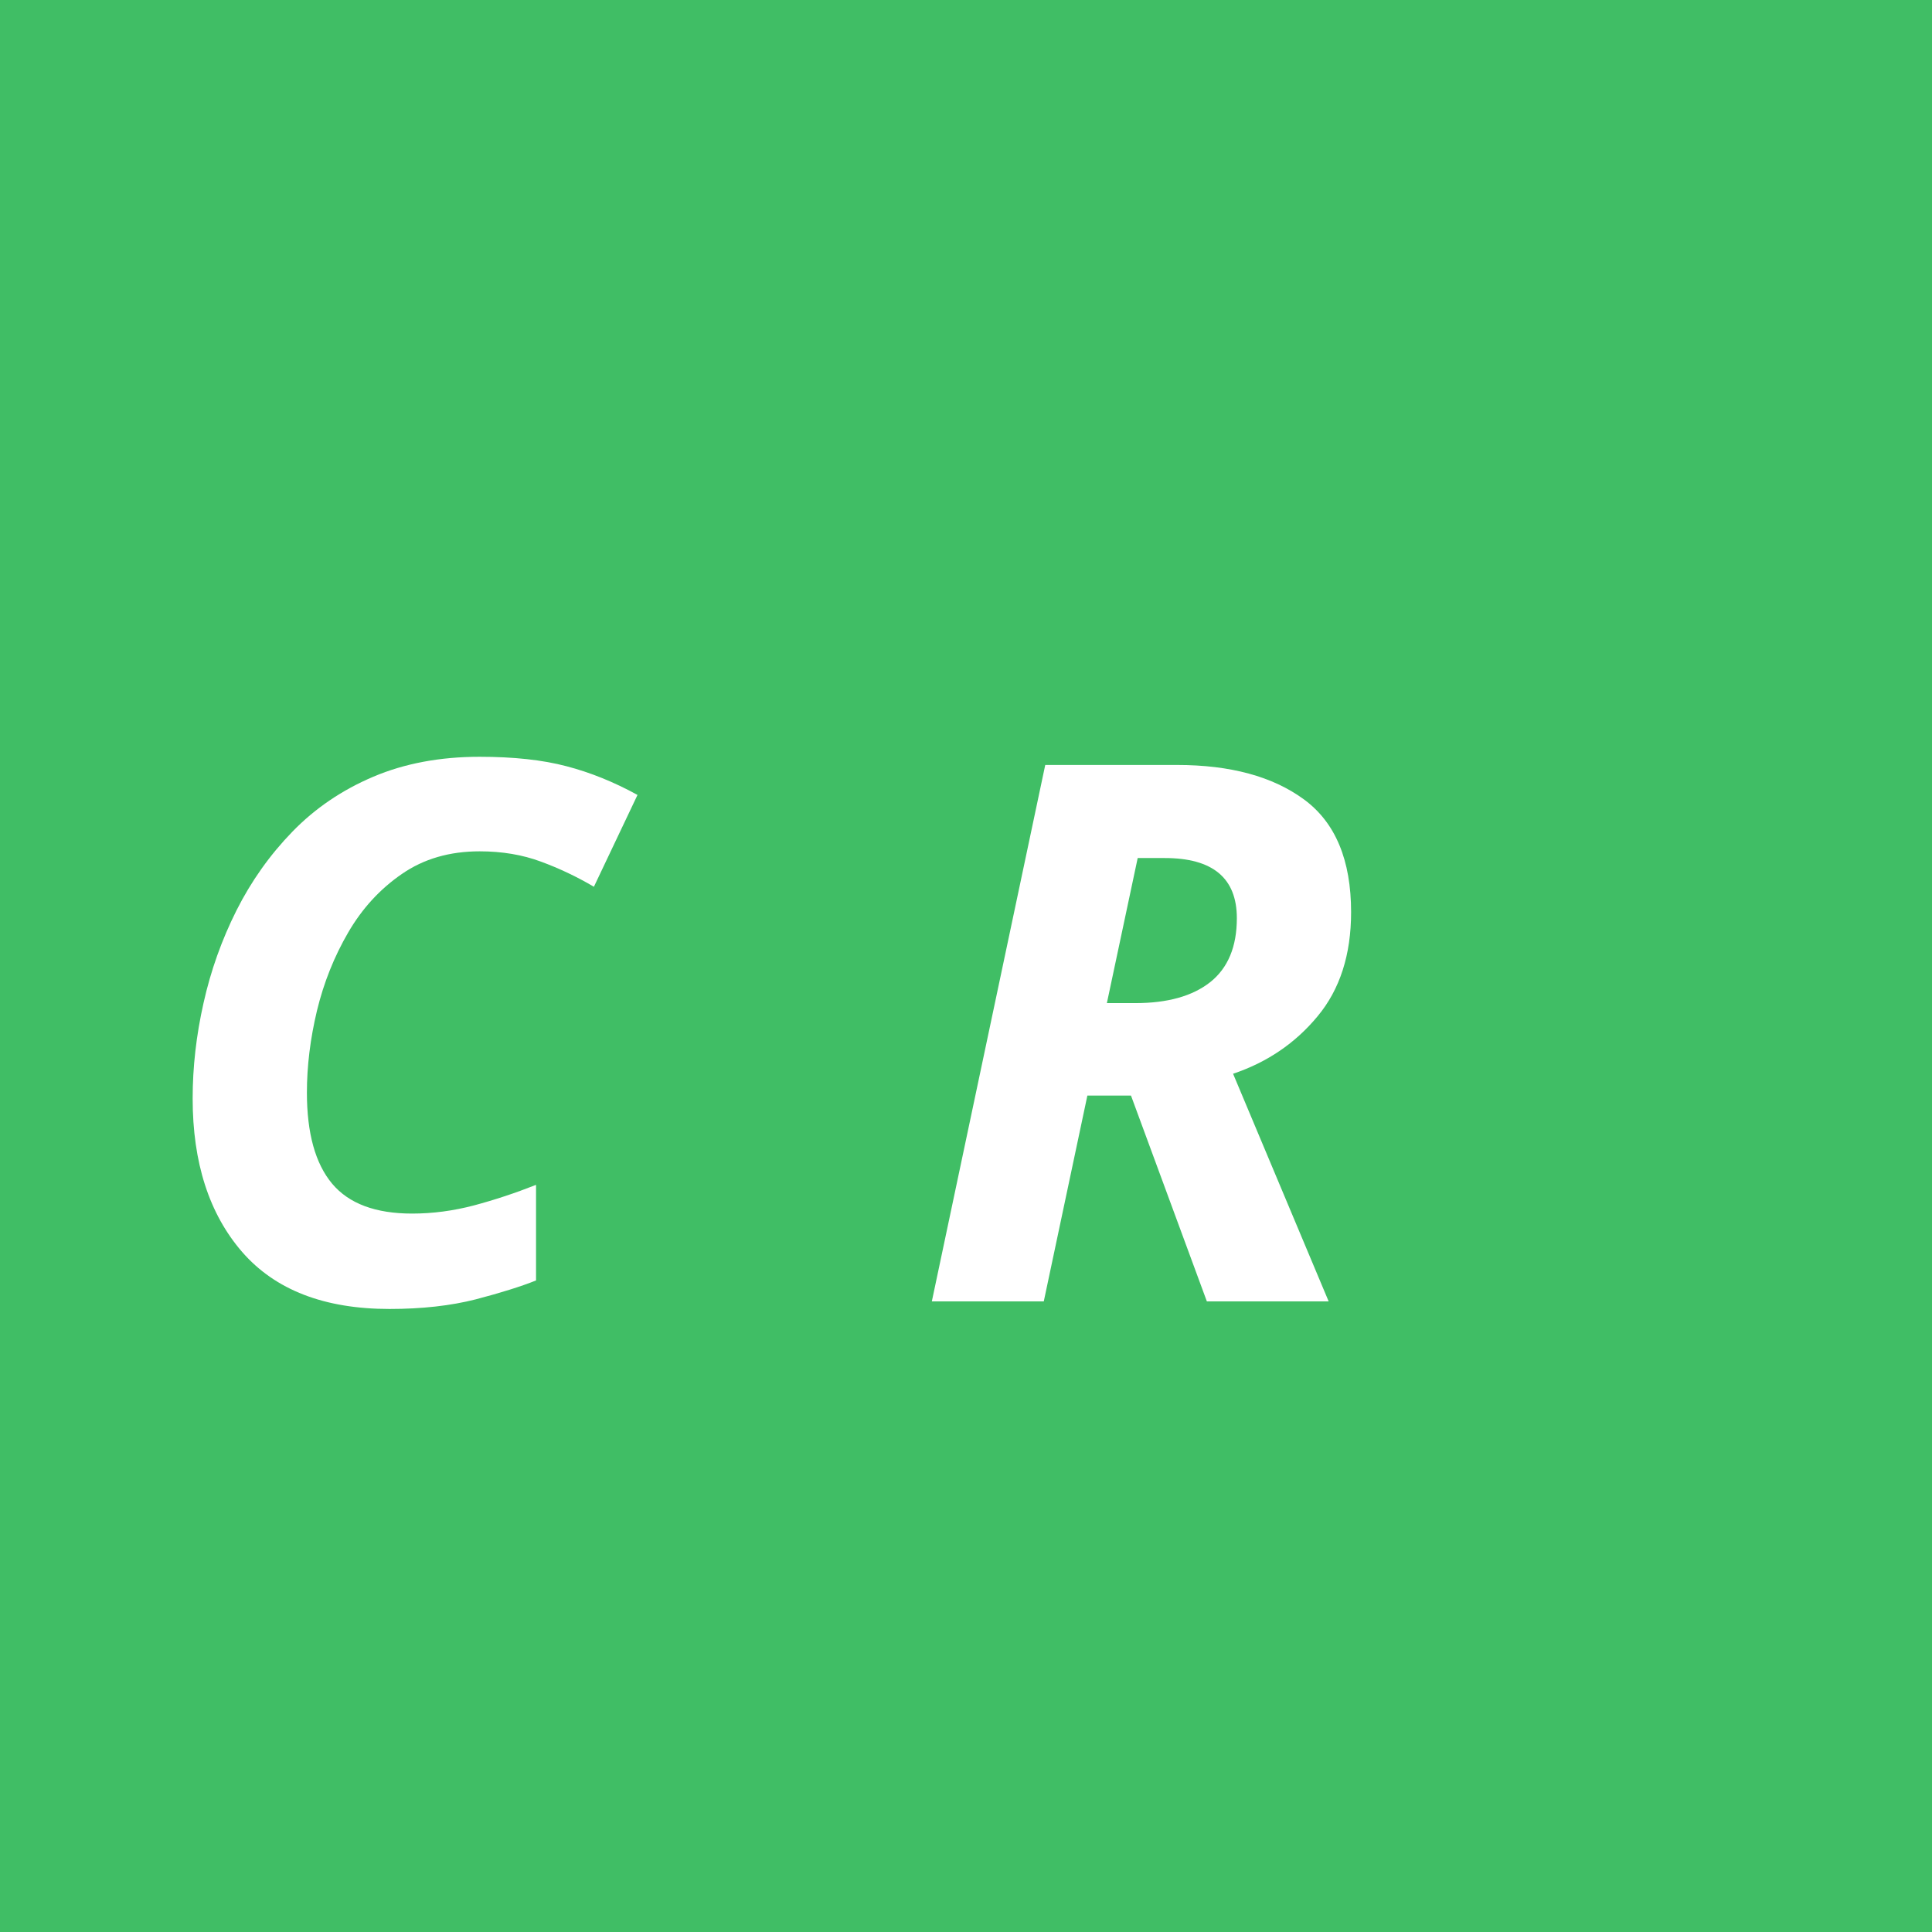
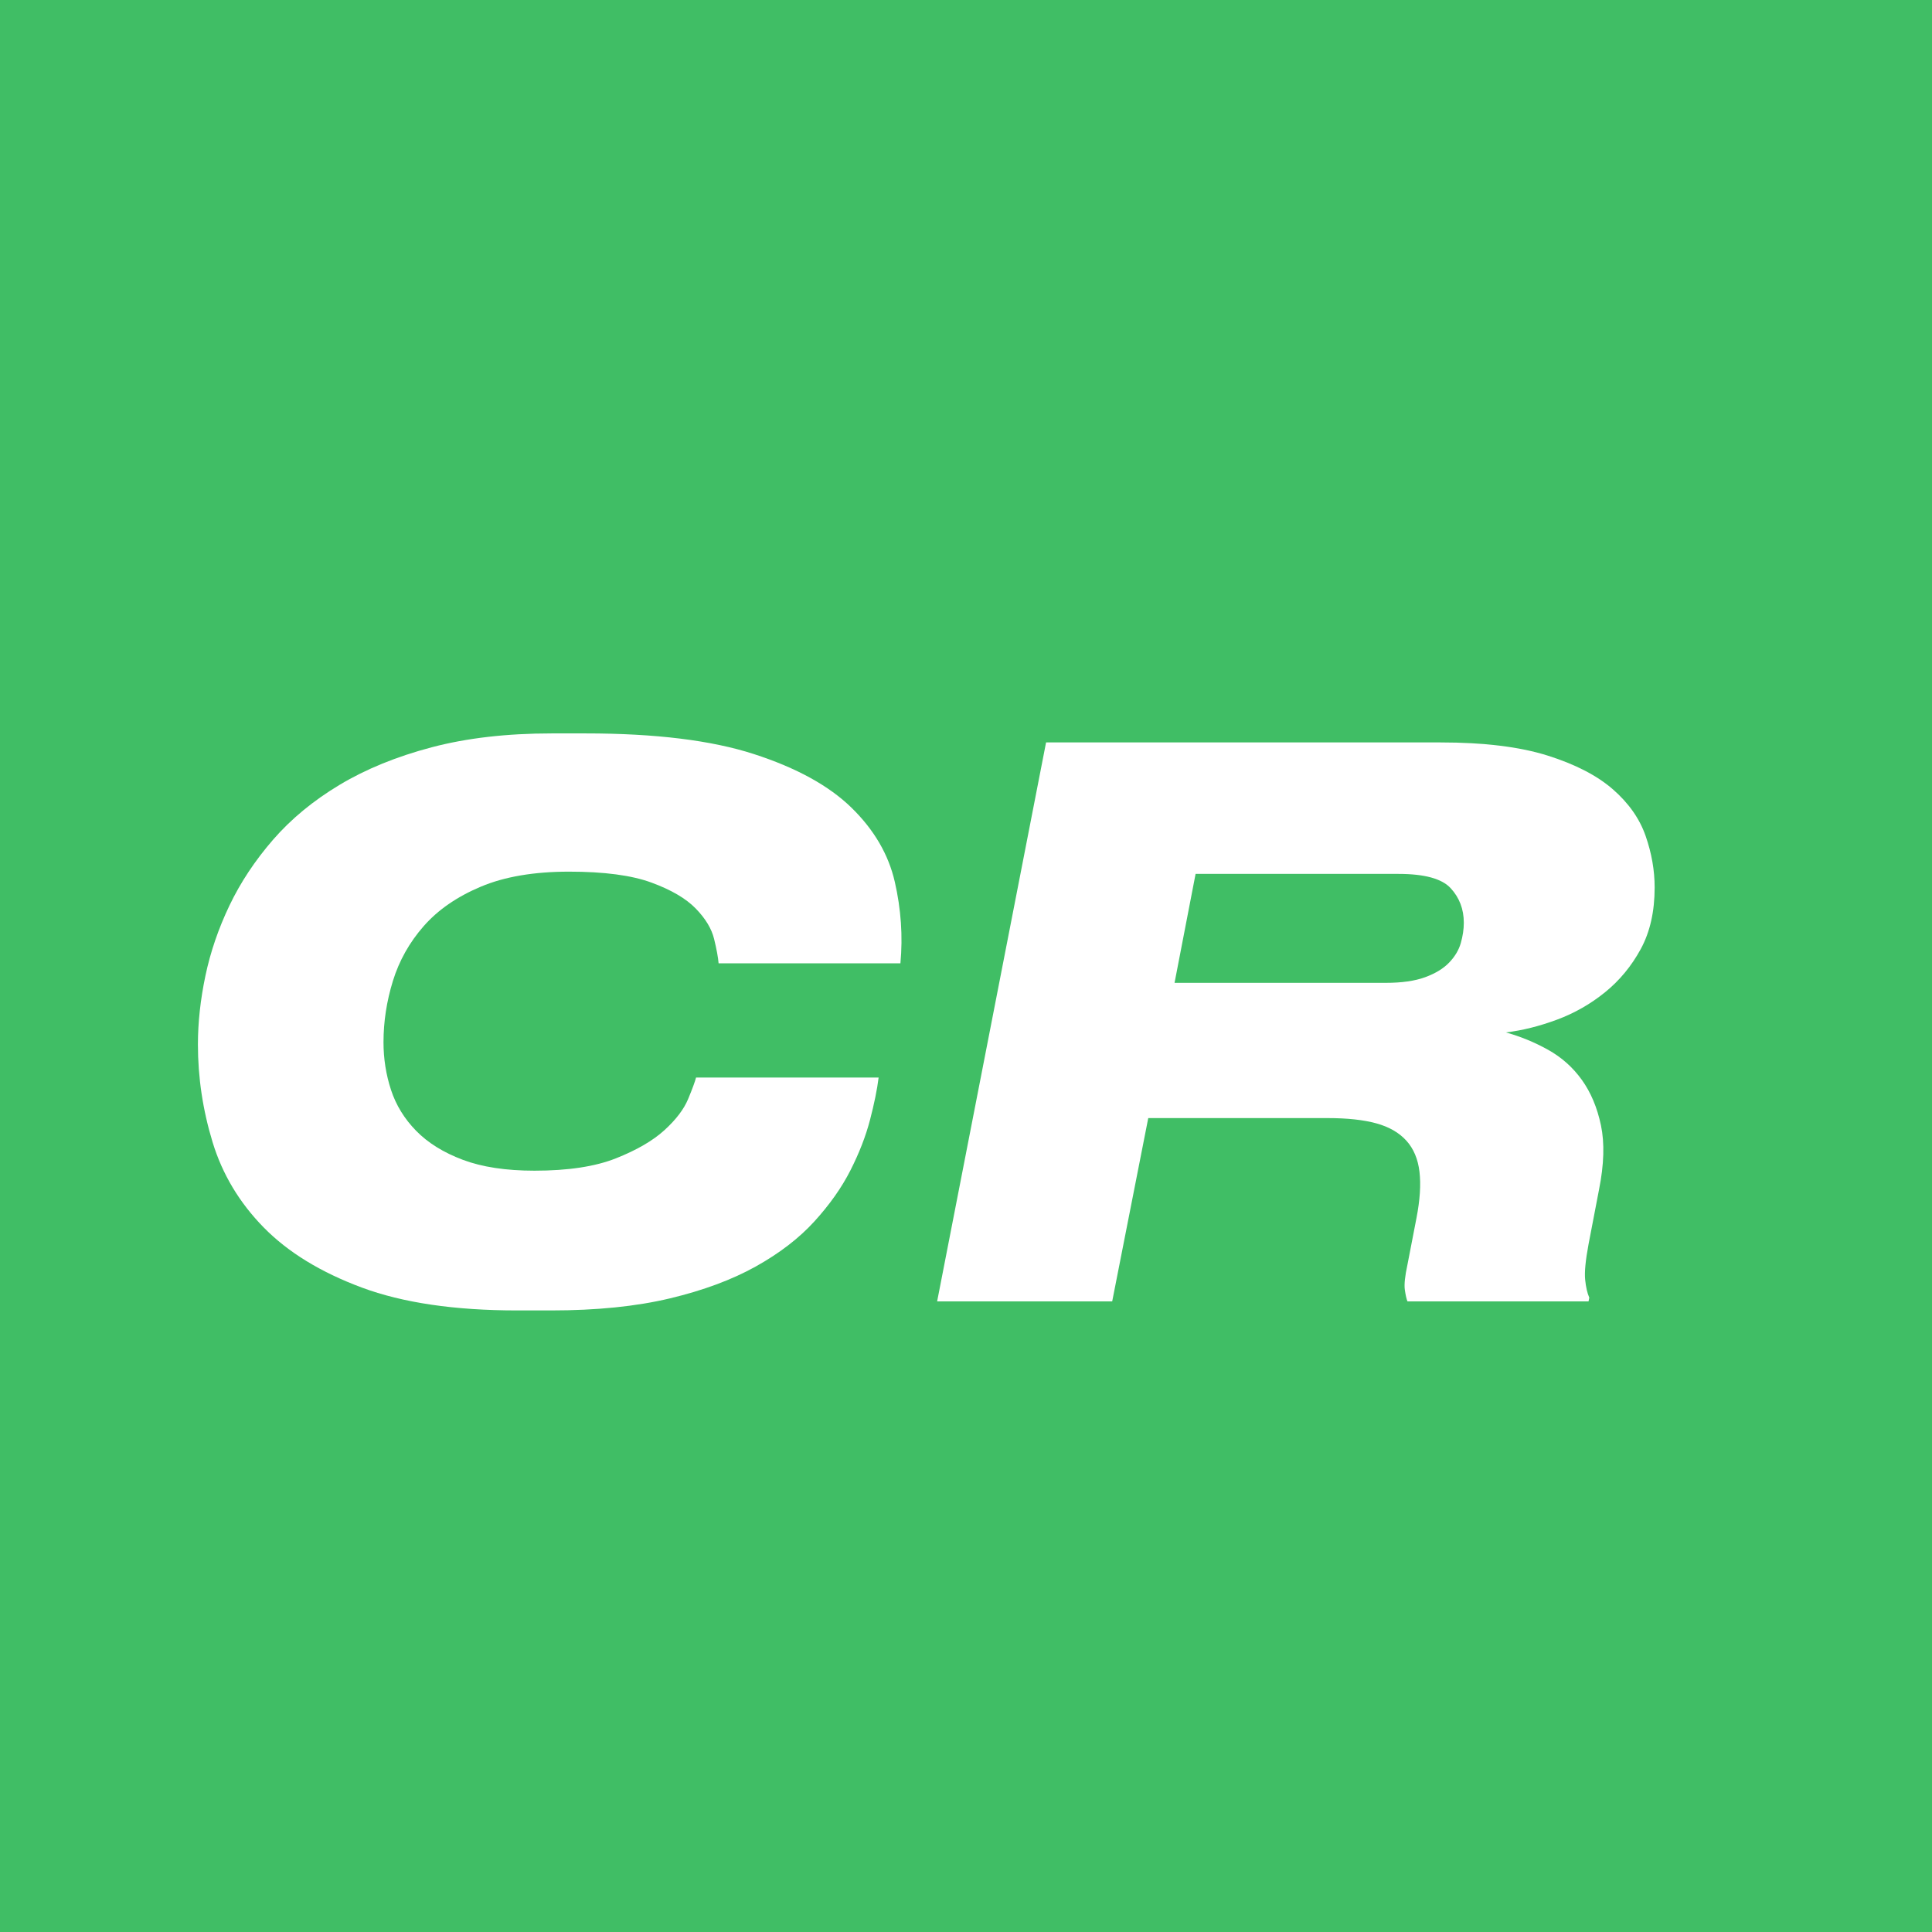
- <svg xmlns="http://www.w3.org/2000/svg" width="144" height="144" viewBox="0 0 144 144">
-   <g fill="none" fill-rule="evenodd">
-     <path fill="#40BE65" d="M0 0h144v144H0z" />
-     <text font-family="DrukTextWideApp-BoldItalic, Druk Text Wide App" font-size="56" font-style="italic" font-weight="bold" fill="#FFF">
-       <tspan x="68" y="97">R</tspan>
-     </text>
-     <text font-family="DrukTextWideApp-BoldItalic, Druk Text Wide App" font-size="56" font-style="italic" font-weight="bold" fill="#FFF">
-       <tspan x="11" y="97">C</tspan>
-     </text>
+ <svg xmlns="http://www.w3.org/2000/svg" width="144px" height="144px" viewBox="0 0 144 144" version="1.1">
+   <defs />
+   <g id="Logo-cr" stroke="none" stroke-width="1" fill="none" fill-rule="evenodd">
+     <rect id="Rectangle" fill="#40BE65" x="0" y="0" width="144" height="144" />
+     <path d="M87.544,73.256 L103.28,73.256 C104.475,73.256 105.455,73.116 106.22,72.836 C106.985,72.556 107.583,72.192 108.012,71.744 C108.441,71.296 108.731,70.811 108.88,70.288 C109.029,69.765 109.104,69.261 109.104,68.776 C109.104,67.768 108.777,66.909 108.124,66.2 C107.471,65.491 106.173,65.136 104.232,65.136 L89.112,65.136 L87.544,73.256 Z M112.24,76.952 C113.323,77.251 114.368,77.68 115.376,78.24 C116.384,78.8 117.224,79.547 117.896,80.48 C118.568,81.413 119.044,82.543 119.324,83.868 C119.604,85.193 119.557,86.789 119.184,88.656 L118.4,92.744 C118.176,93.939 118.092,94.816 118.148,95.376 C118.204,95.936 118.307,96.384 118.456,96.72 L118.4,97 L104.904,97 C104.829,96.813 104.764,96.524 104.708,96.132 C104.652,95.74 104.717,95.115 104.904,94.256 L105.576,90.784 C105.837,89.44 105.912,88.292 105.8,87.34 C105.688,86.388 105.361,85.613 104.82,85.016 C104.279,84.419 103.532,83.989 102.58,83.728 C101.628,83.467 100.424,83.336 98.968,83.336 L85.584,83.336 L82.896,97 L69.848,97 L77.968,55.336 L107.368,55.336 C110.616,55.336 113.276,55.663 115.348,56.316 C117.42,56.969 119.044,57.809 120.22,58.836 C121.396,59.863 122.208,61.02 122.656,62.308 C123.104,63.596 123.328,64.875 123.328,66.144 C123.328,67.936 122.983,69.467 122.292,70.736 C121.601,72.005 120.715,73.079 119.632,73.956 C118.549,74.833 117.355,75.515 116.048,76 C114.741,76.485 113.472,76.803 112.24,76.952 Z" id="R" fill="#FFFFFF" />
+     <path d="M43.648,54.664 C48.837,54.664 53.019,55.177 56.192,56.204 C59.365,57.231 61.792,58.565 63.472,60.208 C65.152,61.851 66.225,63.689 66.692,65.724 C67.159,67.759 67.299,69.784 67.112,71.8 L53.56,71.8 C53.523,71.352 53.411,70.745 53.224,69.98 C53.037,69.215 52.58,68.459 51.852,67.712 C51.124,66.965 50.023,66.321 48.548,65.78 C47.073,65.239 45.029,64.968 42.416,64.968 C39.803,64.968 37.609,65.341 35.836,66.088 C34.063,66.835 32.644,67.815 31.58,69.028 C30.516,70.241 29.751,71.604 29.284,73.116 C28.817,74.628 28.584,76.149 28.584,77.68 C28.584,78.912 28.771,80.097 29.144,81.236 C29.517,82.375 30.143,83.392 31.02,84.288 C31.897,85.184 33.055,85.903 34.492,86.444 C35.929,86.985 37.712,87.256 39.84,87.256 C42.341,87.256 44.367,86.948 45.916,86.332 C47.465,85.716 48.669,85.016 49.528,84.232 C50.387,83.448 50.975,82.673 51.292,81.908 C51.609,81.143 51.805,80.611 51.88,80.312 L65.488,80.312 C65.376,81.208 65.161,82.263 64.844,83.476 C64.527,84.689 64.041,85.94 63.388,87.228 C62.735,88.516 61.839,89.785 60.7,91.036 C59.561,92.287 58.105,93.407 56.332,94.396 C54.559,95.385 52.421,96.179 49.92,96.776 C47.419,97.373 44.469,97.672 41.072,97.672 L38.552,97.672 C33.885,97.672 30.021,97.103 26.96,95.964 C23.899,94.825 21.463,93.332 19.652,91.484 C17.841,89.636 16.572,87.517 15.844,85.128 C15.116,82.739 14.752,80.312 14.752,77.848 C14.752,76.205 14.939,74.497 15.312,72.724 C15.685,70.951 16.283,69.205 17.104,67.488 C17.925,65.771 19.008,64.137 20.352,62.588 C21.696,61.039 23.348,59.676 25.308,58.5 C27.268,57.324 29.555,56.391 32.168,55.7 C34.781,55.009 37.768,54.664 41.128,54.664 L43.648,54.664 Z" id="C" fill="#FFFFFF" />
  </g>
</svg>
